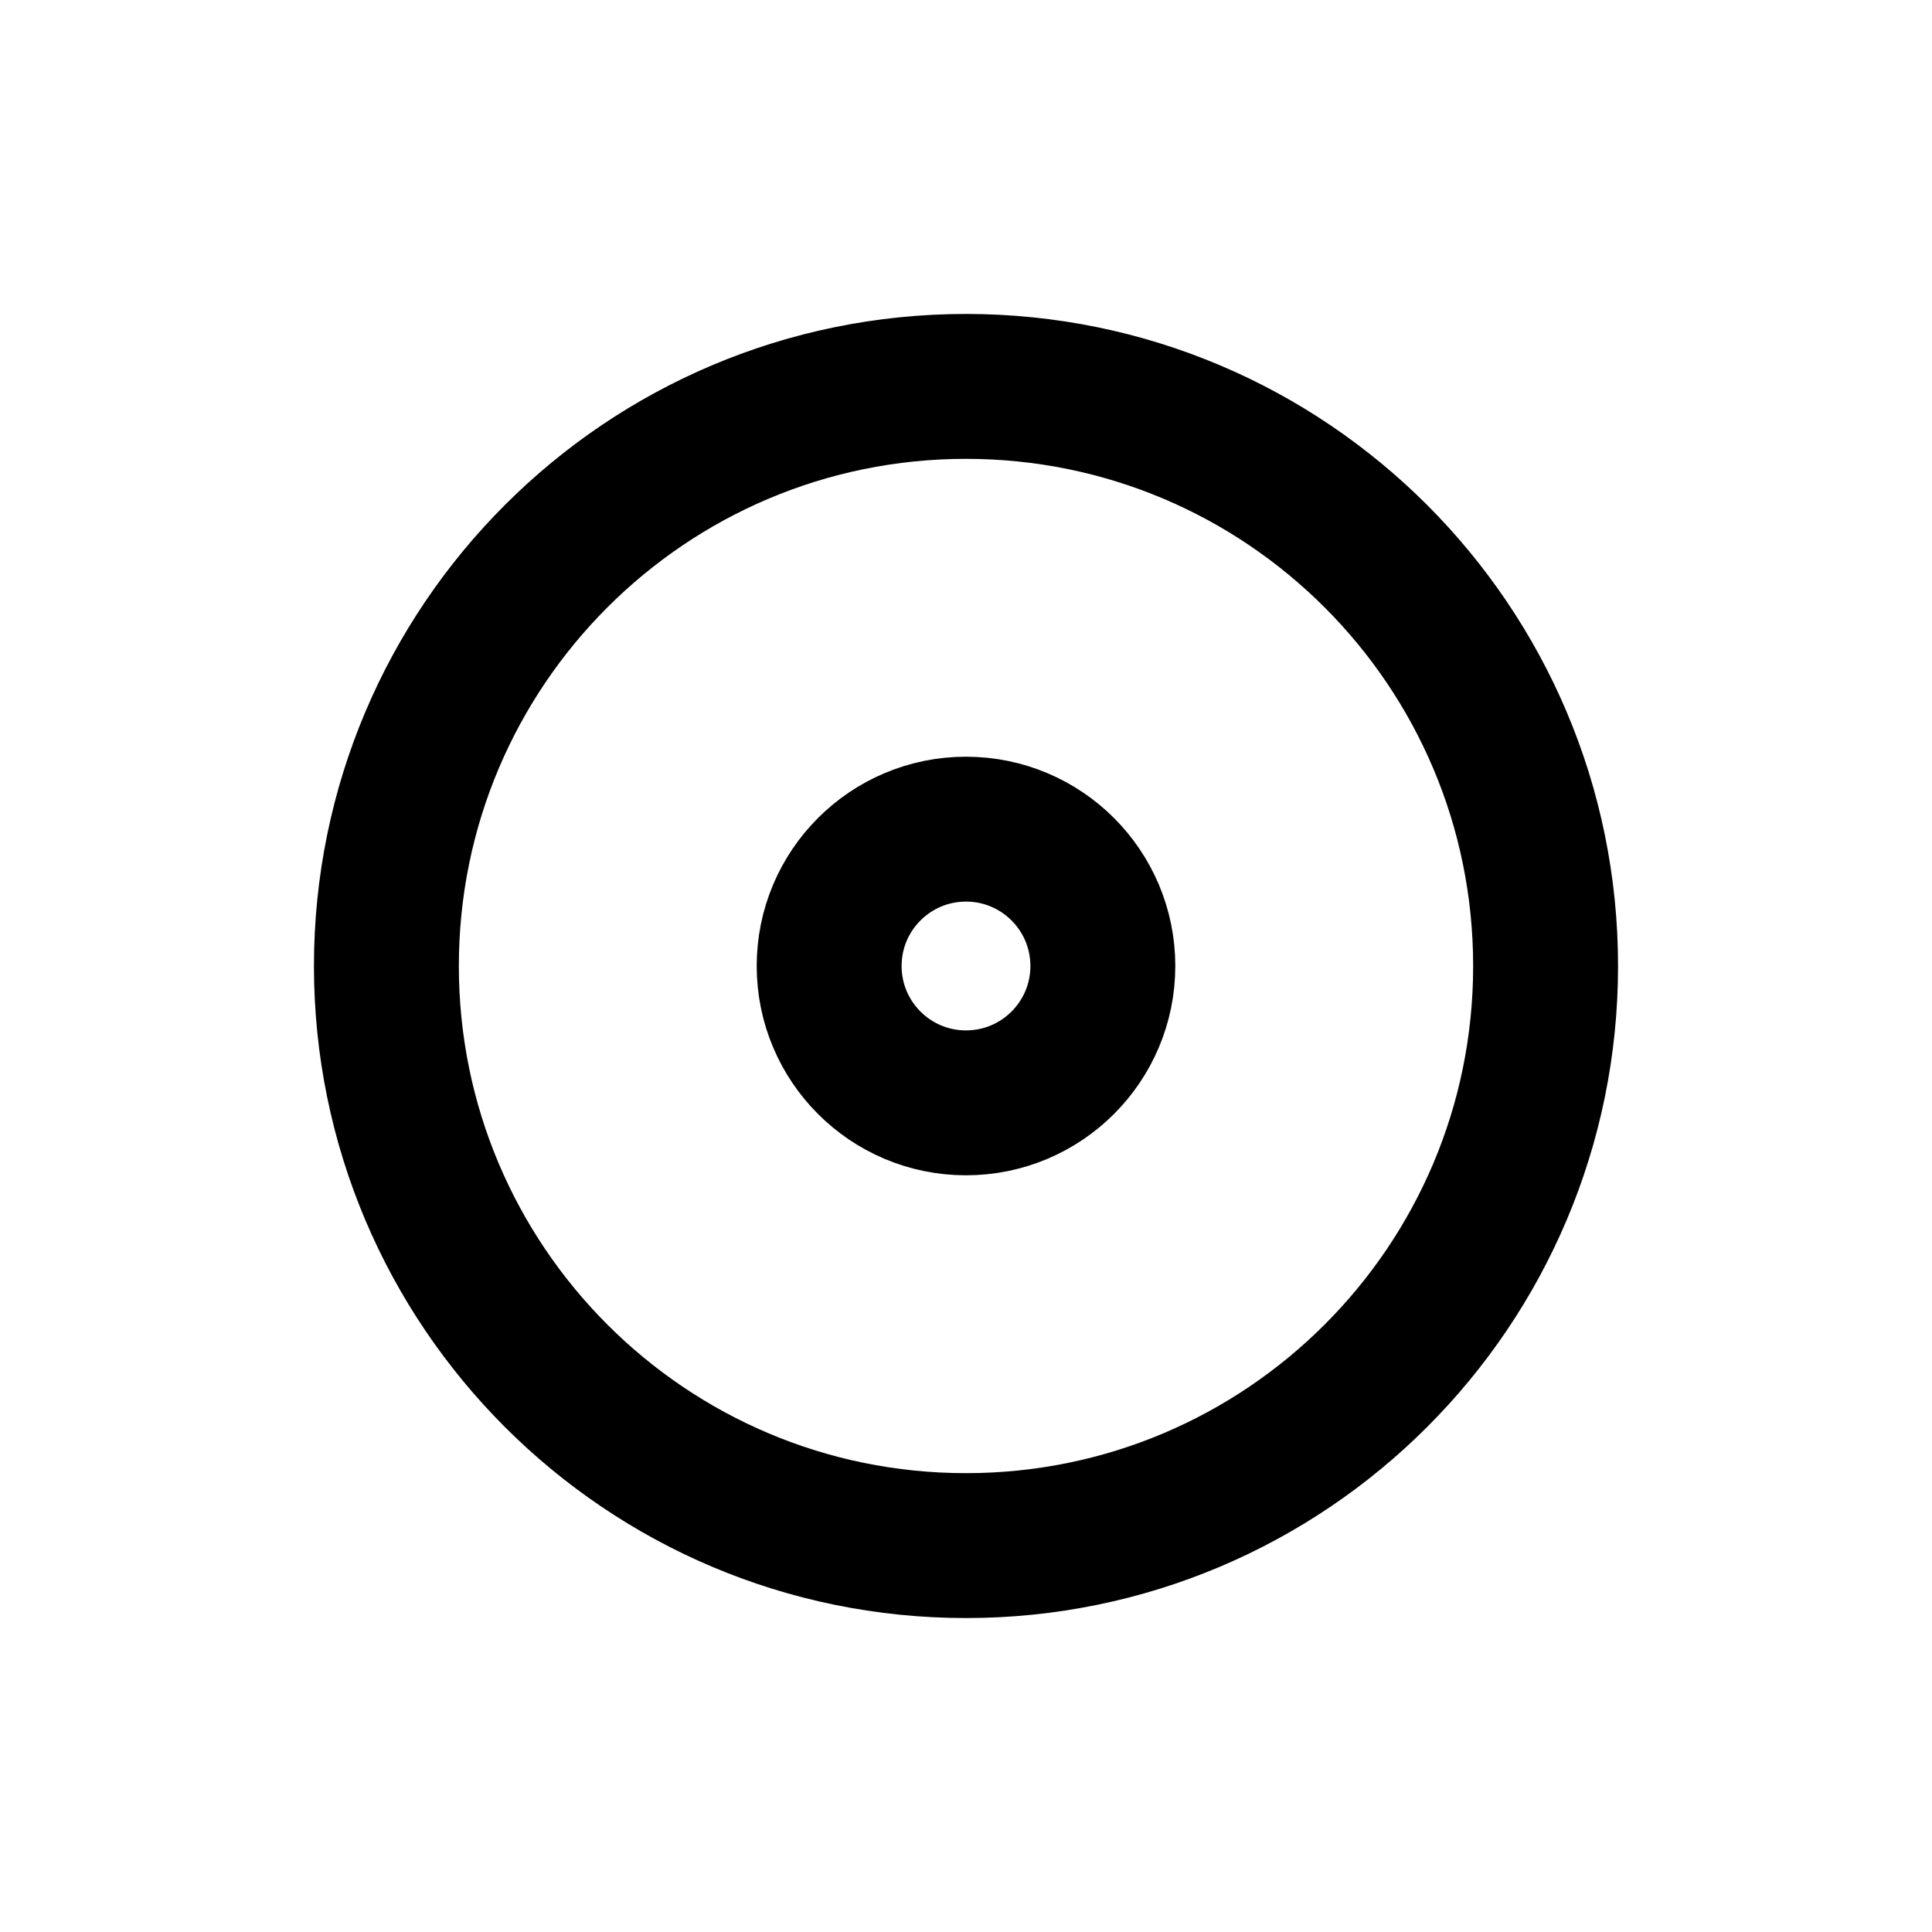
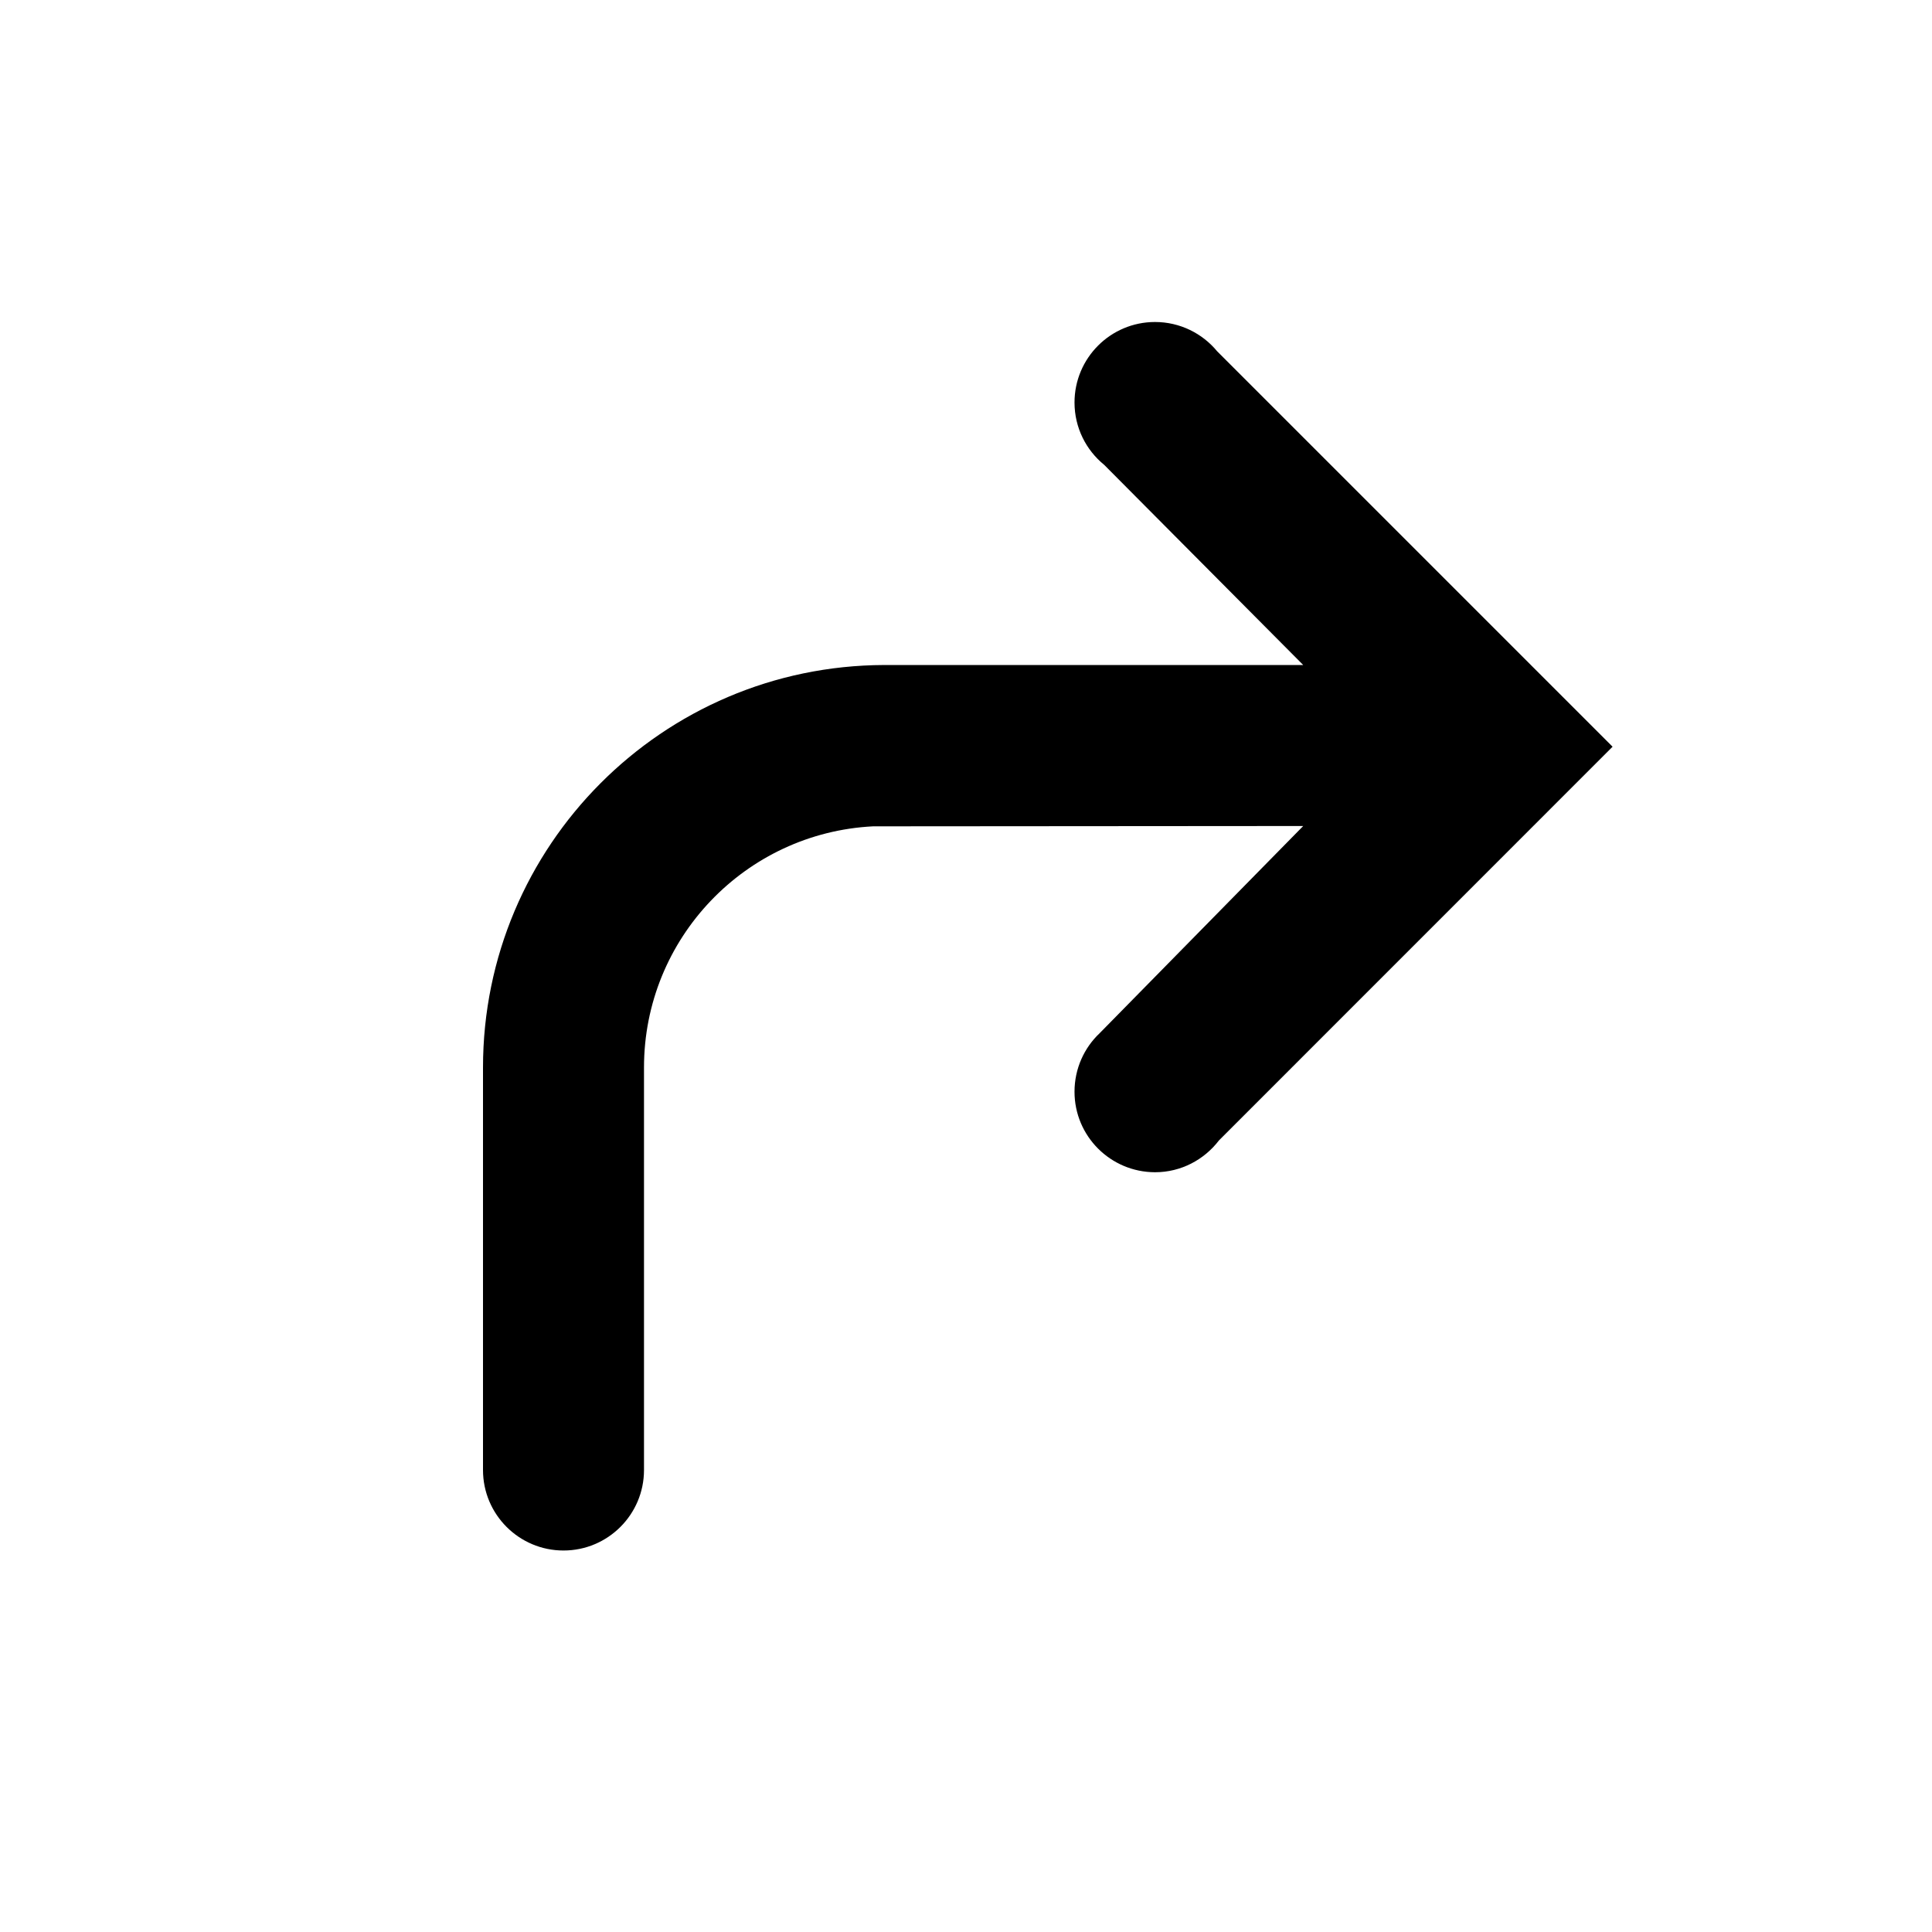
- <svg xmlns="http://www.w3.org/2000/svg" viewBox="0 0 24 24" fill="none" stroke="currentColor" stroke-width="1.8" stroke-linecap="round" stroke-linejoin="round">
-   <path d="M12 4.8a7.2 7.2 0 1 0 0 14.4 7.2 7.2 0 0 0 0-14.4" />
-   <path d="M12 10.3a1.7 1.7 0 1 0 0 3.4 1.7 1.7 0 0 0 0-3.4" />
+ <svg xmlns="http://www.w3.org/2000/svg" viewBox="0 0 24 24" fill="none">
+   <path d="M7 19.261C7.552 19.261 8 18.813 8 18.261V13.261C8 11.656 9.261 10.345 10.846 10.265L16.189 10.261L13.661 12.834C13.468 13.016 13.348 13.275 13.348 13.562C13.348 14.114 13.796 14.561 14.348 14.562C14.672 14.562 14.959 14.406 15.142 14.167L20.032 9.276L15.12 4.364C14.937 4.142 14.658 4 14.348 4C13.796 4 13.348 4.448 13.348 5C13.348 5.313 13.492 5.592 13.717 5.775L16.189 8.261H10.983C8.23 8.27 6 10.505 6 13.261V18.261C6 18.813 6.448 19.261 7 19.261Z" fill="currentColor" />
</svg>
